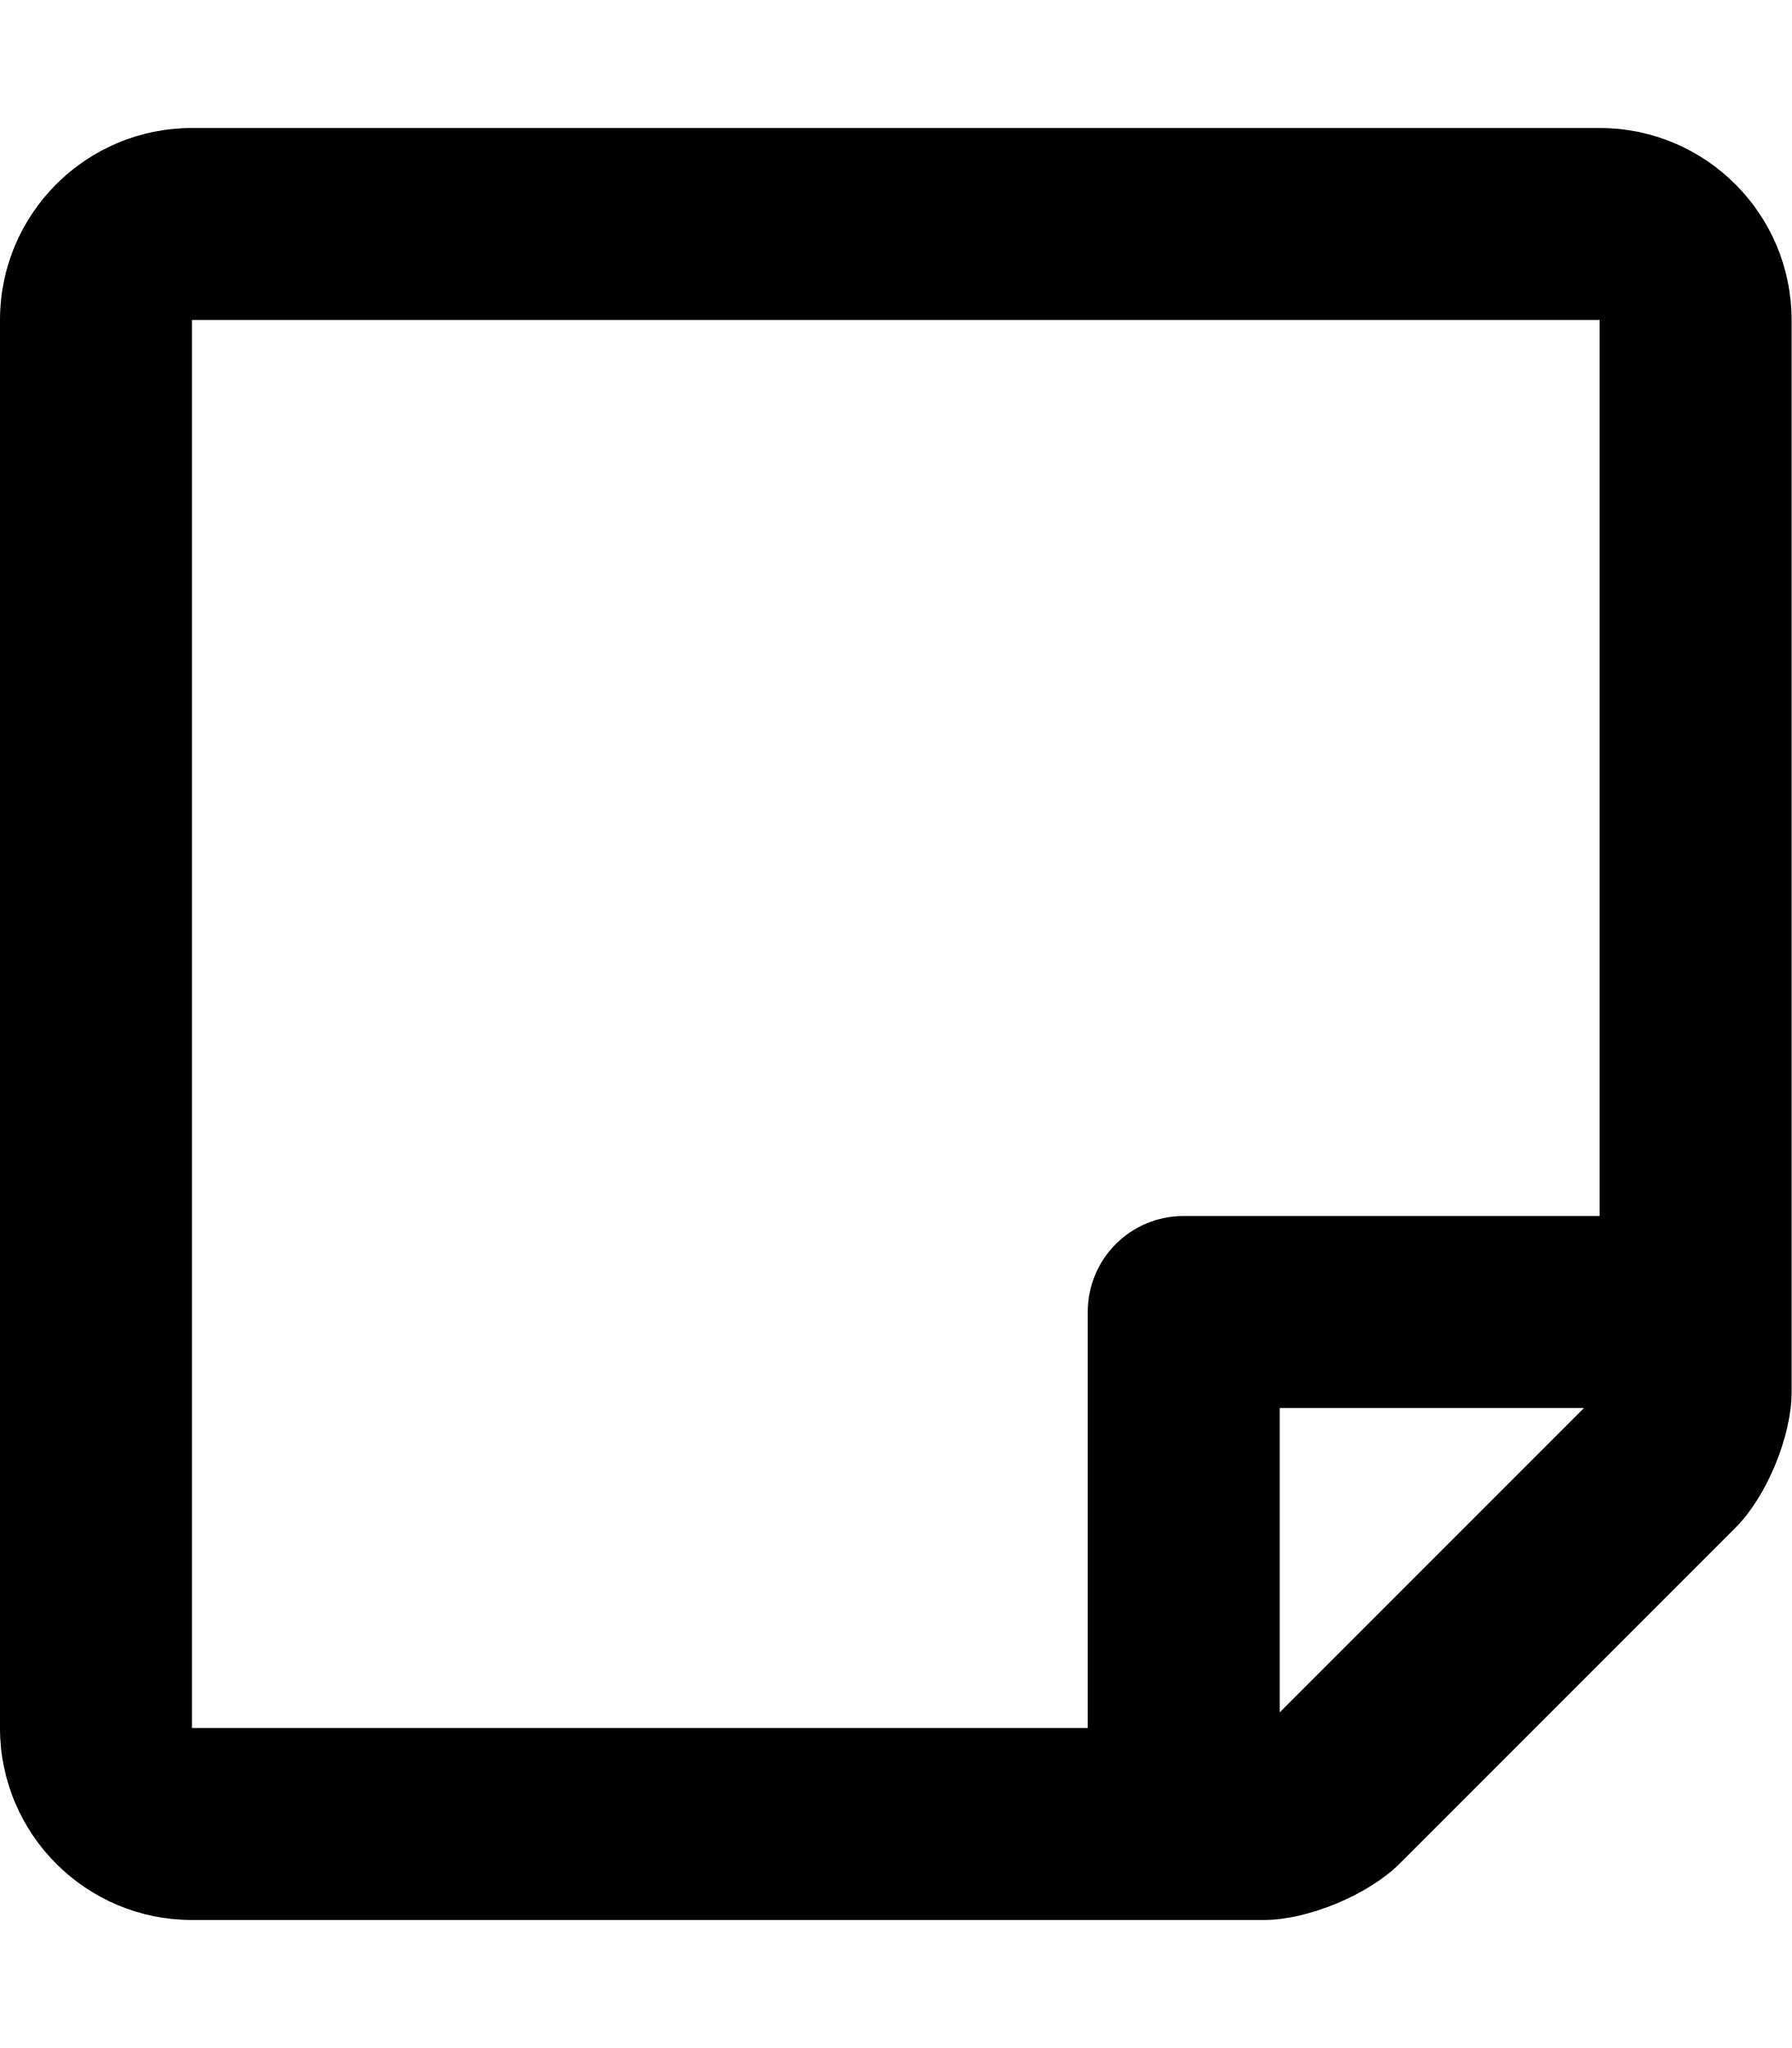
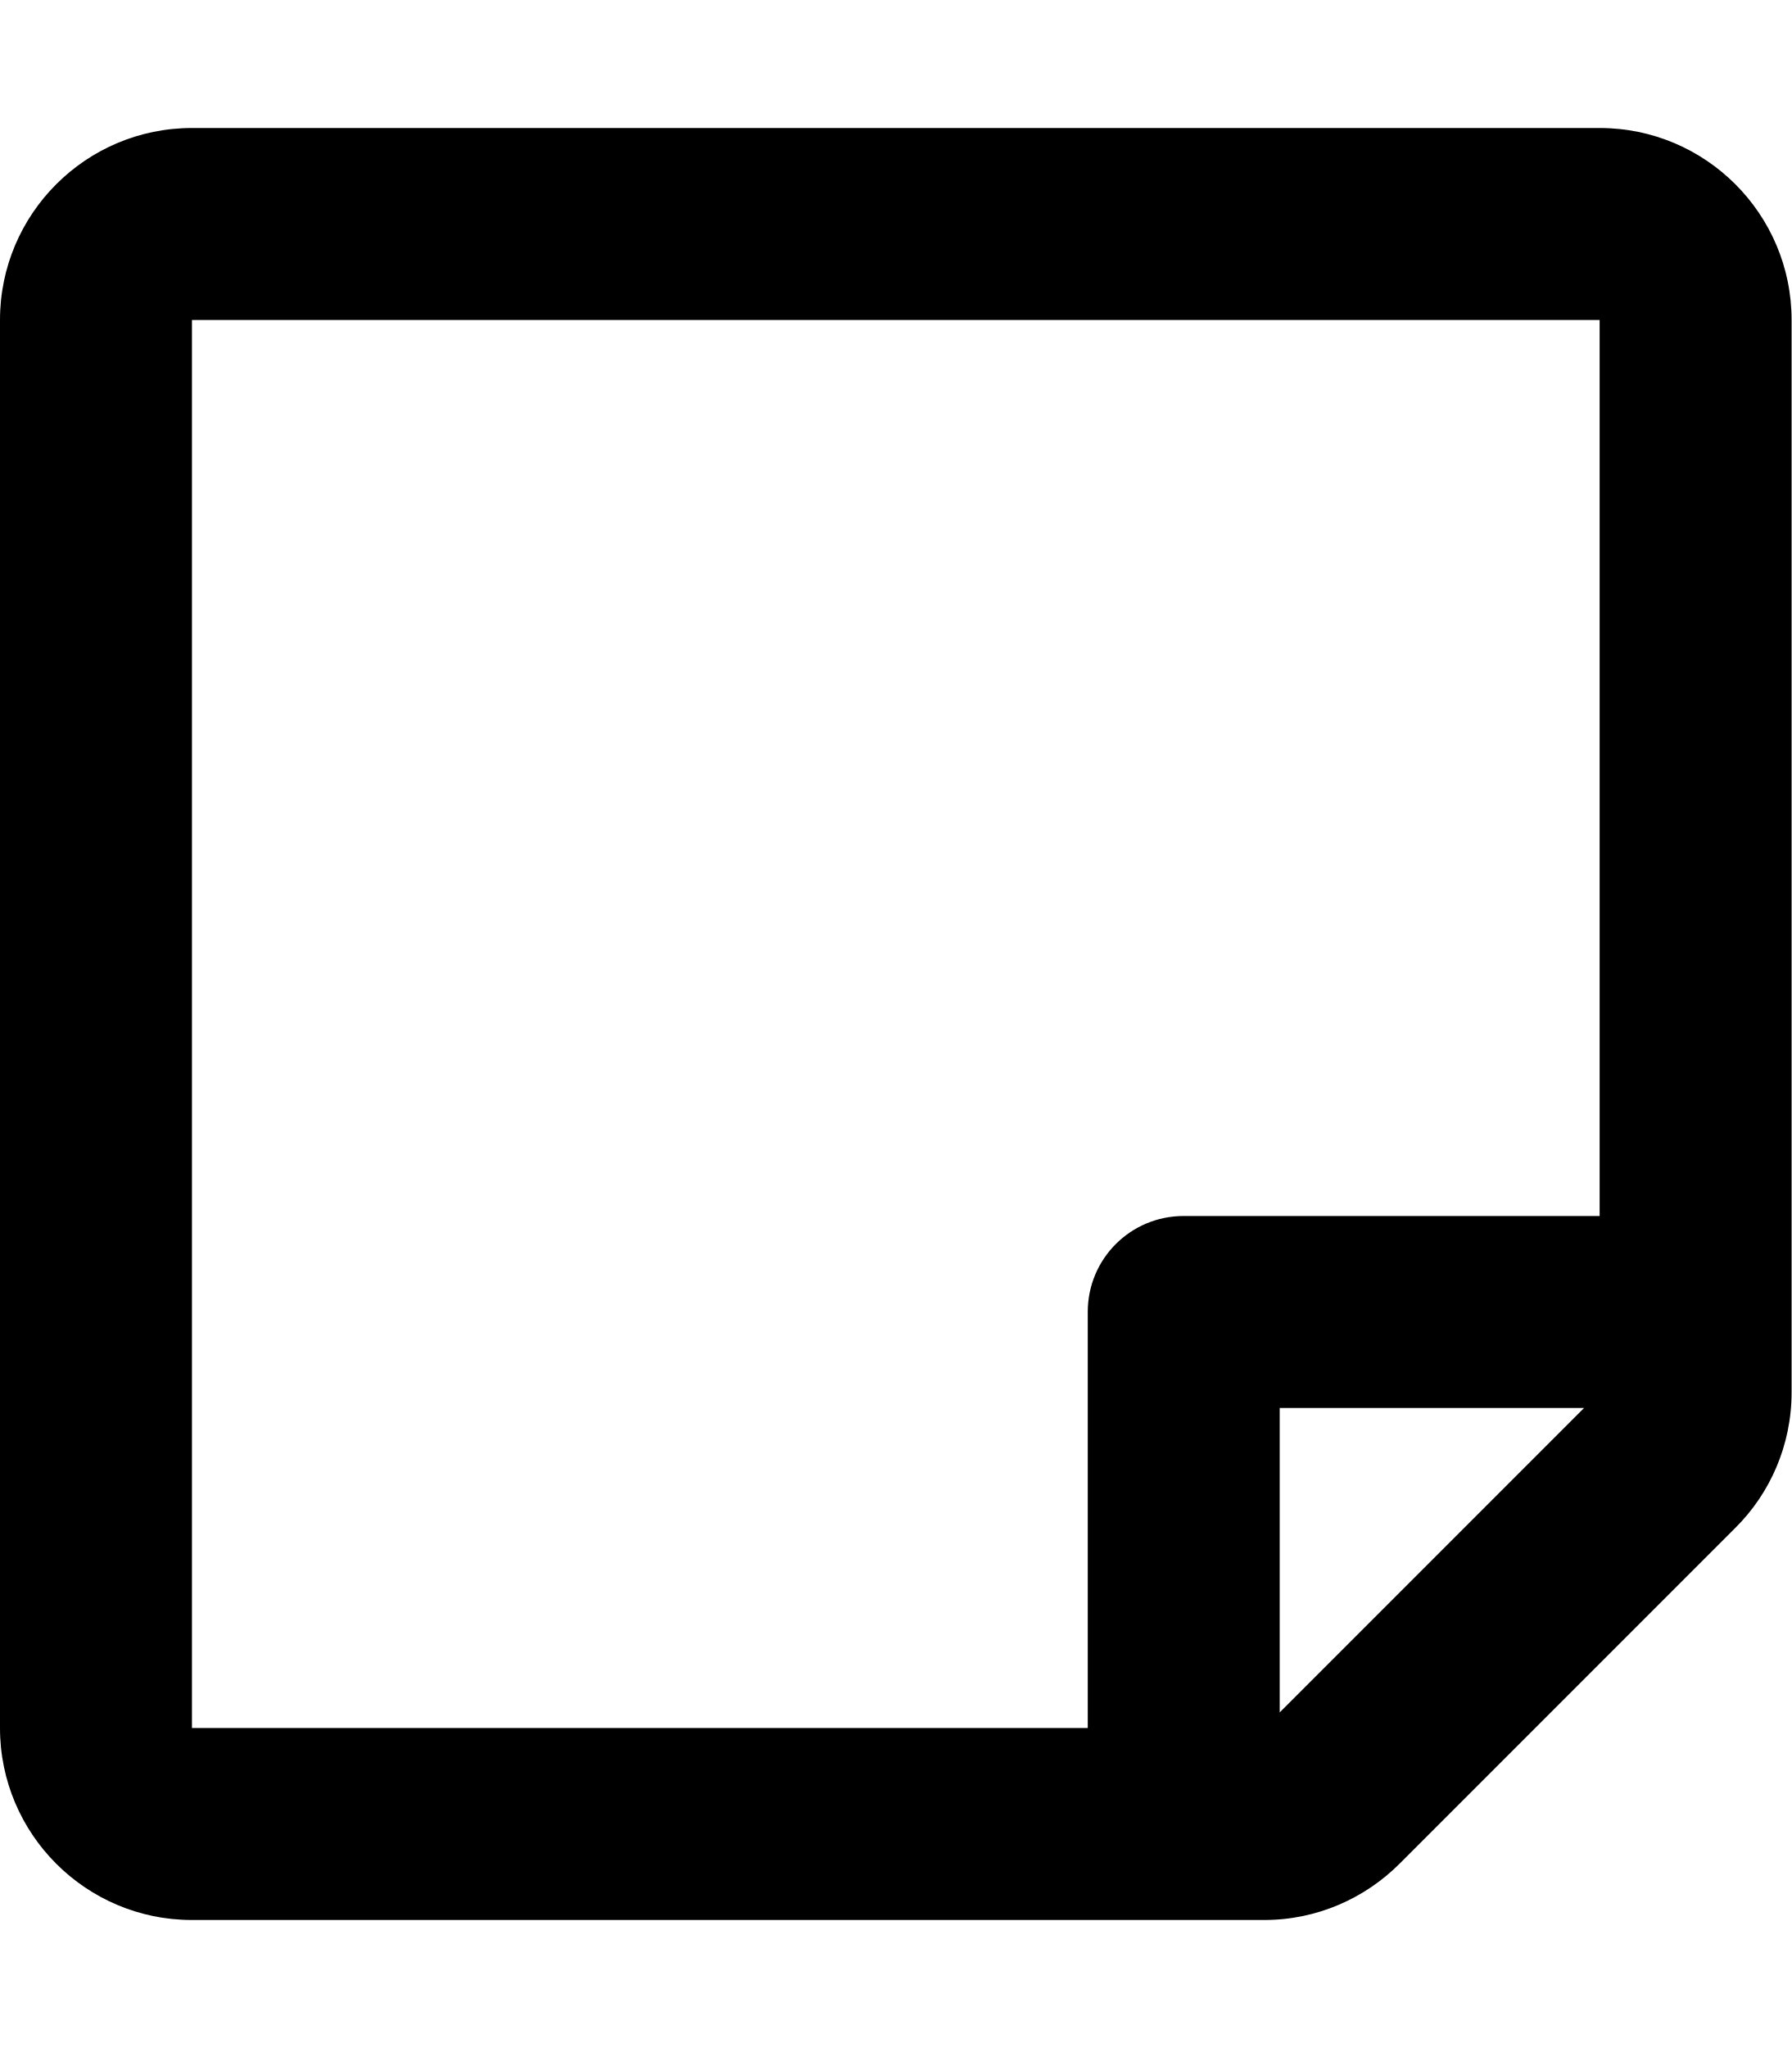
<svg xmlns="http://www.w3.org/2000/svg" width="100%" height="100%" viewBox="0 0 448 512">
-   <path fill="currentColor" d="M448 348.1c0 11-6.3 26.2-14.1 33.9l-83.9 83.9c-7.8 7.8-23 14.1-33.9 14.1h-268.1c-26.5 0-48-21.5-48-48v-352c0-26.5 21.5-48 48-48h352c26.5 0 48 21.5 48 48v268.1zM320 428.1l76.1-76.1h-76.1v76.1zM400 80h-352v352h224v-104c0-13.3 10.7-24 24-24h104v-224z" />
+   <path fill="currentColor" d="M448 348.1c0 13.2-5.4 25.3-14.1 33.9l-83.9 83.9c-8.7 8.7-20.7 14.1-33.9 14.1h-268.1c-26.5 0-48-21.5-48-48v-352c0-26.5 21.5-48 48-48h352c26.5 0 48 21.5 48 48v268.1zM320 428.1l76.1-76.1h-76.1v76.1zM400 80h-352v352h224v-104c0-13.3 10.7-24 24-24h104v-224z" />
</svg>
